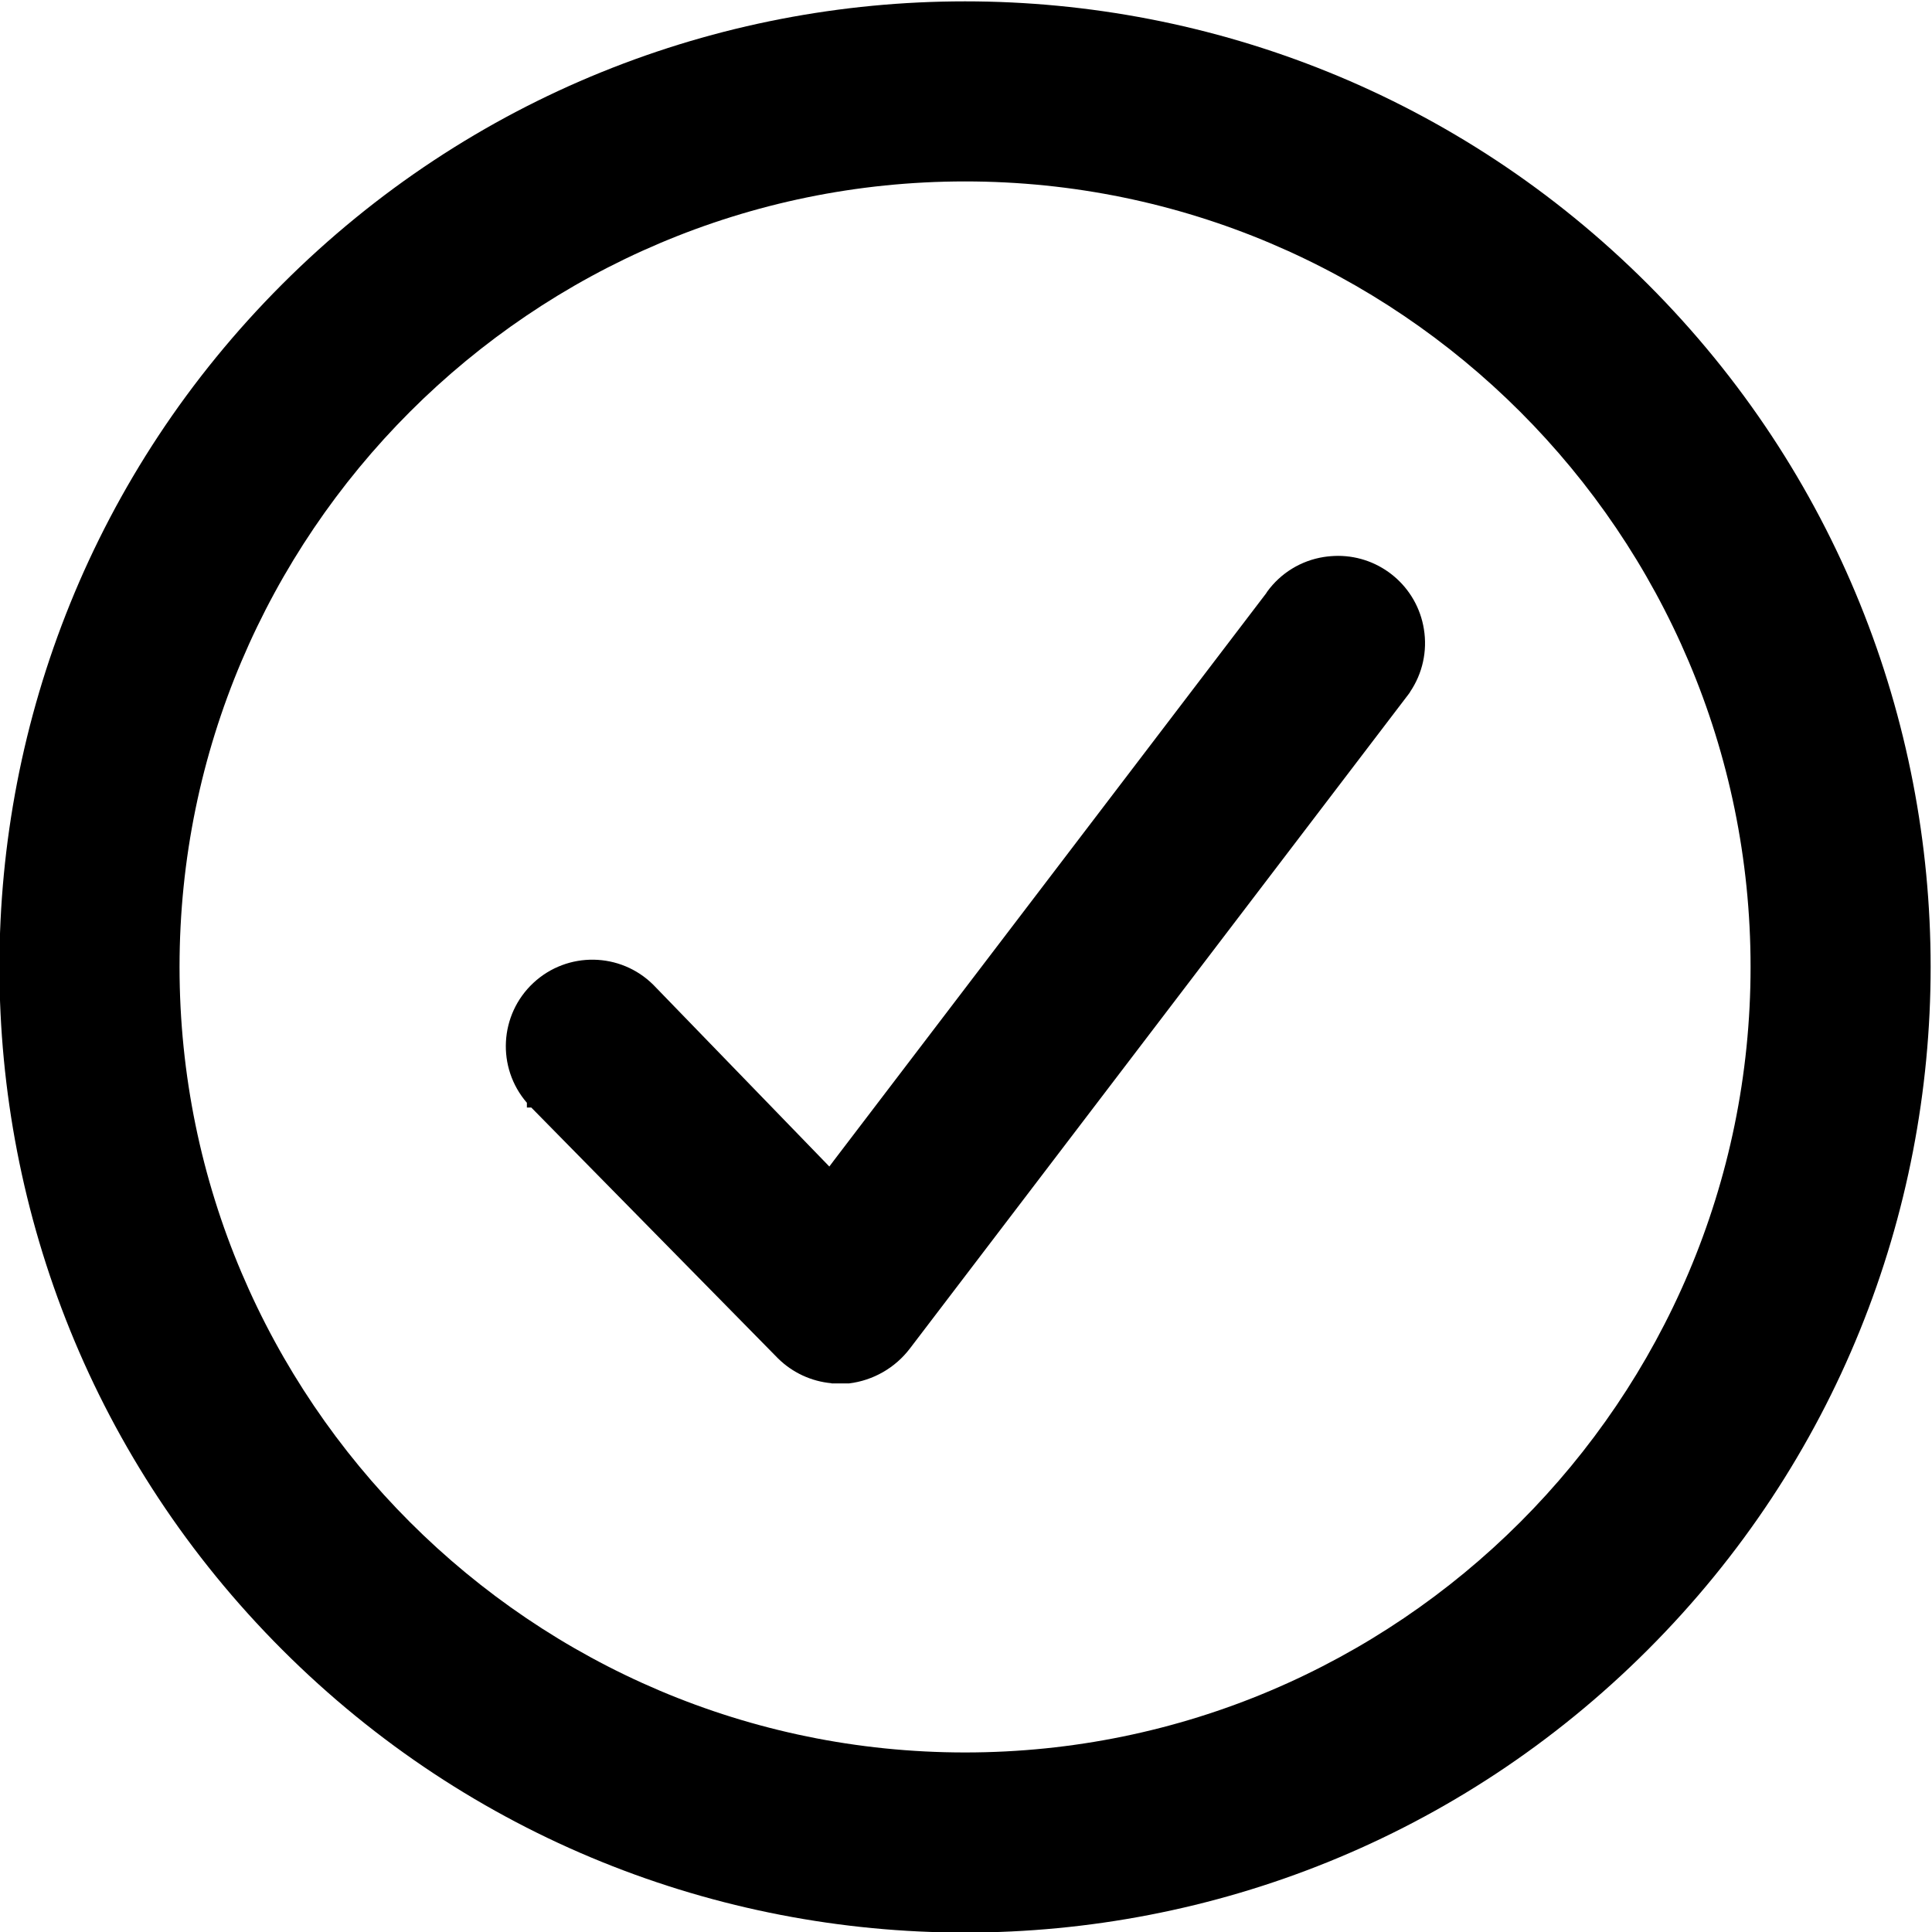
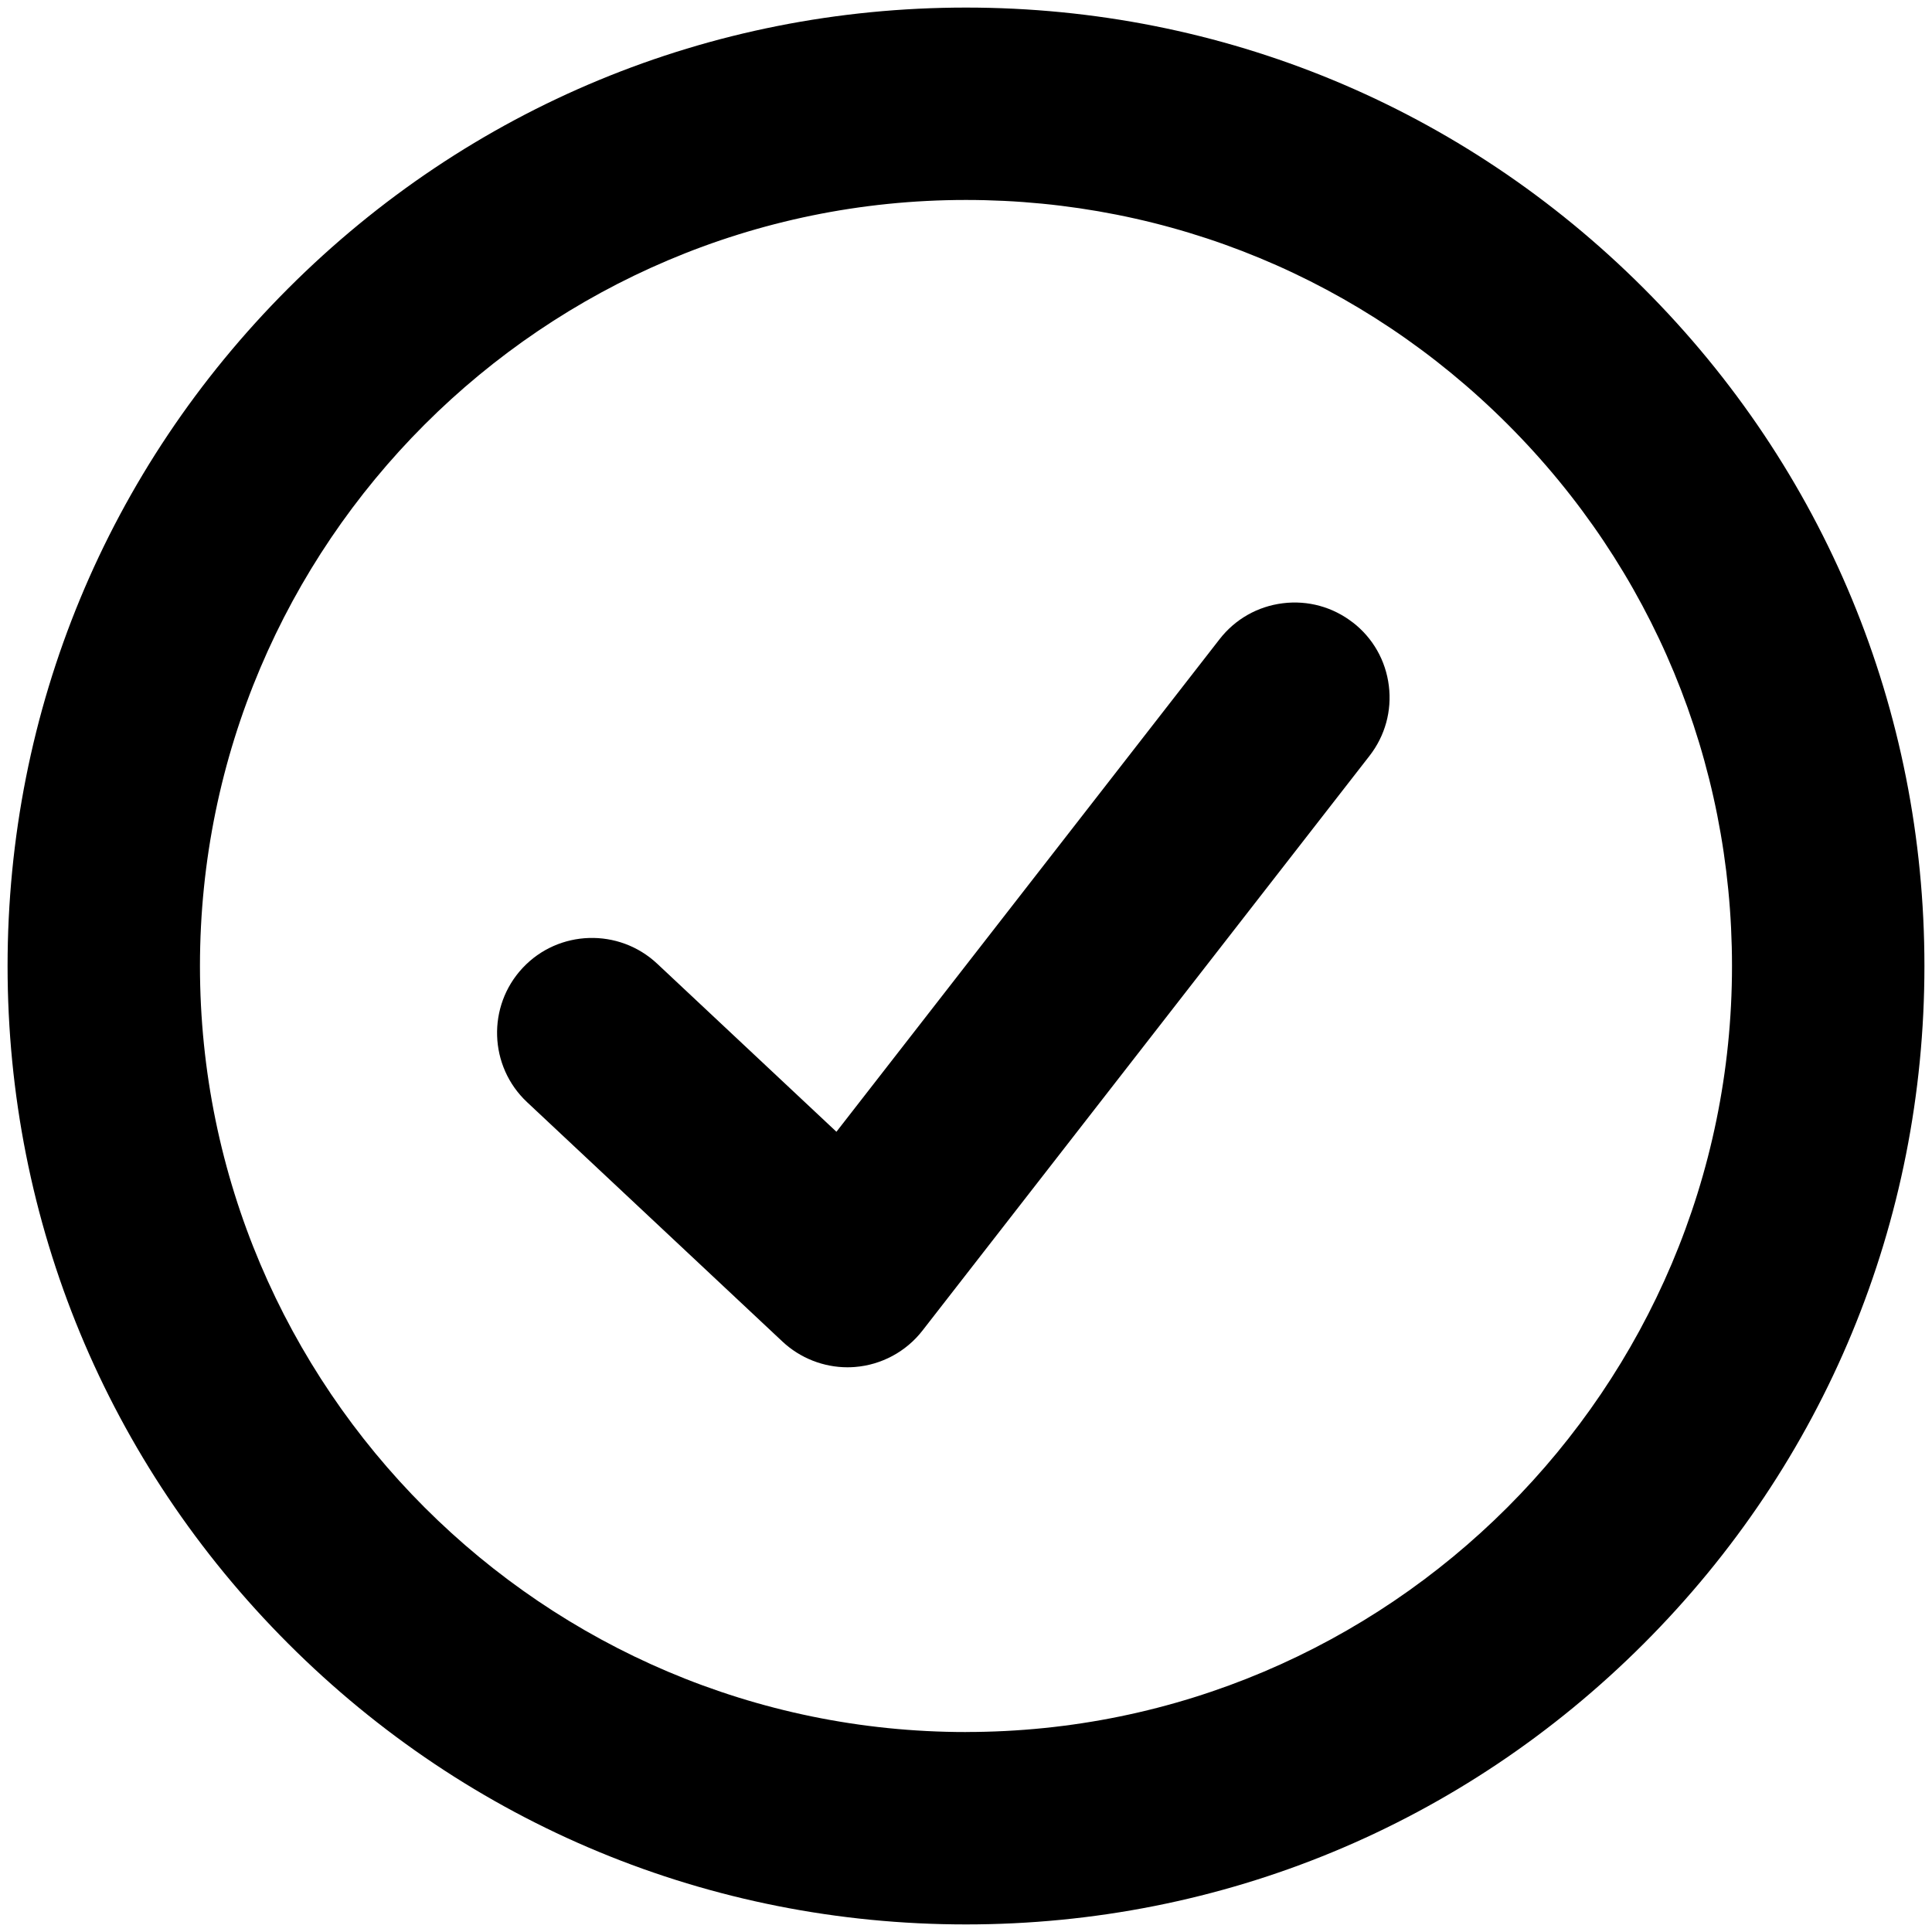
- <svg xmlns="http://www.w3.org/2000/svg" id="Layer_1" data-name="Layer 1" viewBox="0 0 512 512">
-   <path d="M377.35,166.74a23.06,23.06,0,0,0-22.79-19.43,26.21,26.21,0,0,0-3.75.3,22.91,22.91,0,0,0-15,9.2l-.27.43L221,307.52l-1.22,1.62L173.15,261a22.93,22.93,0,0,0-33.52,31.25l0,1.25h1.16L206.19,360a23.16,23.16,0,0,0,14.16,6.57v.05l1.27,0,.67,0,2.58,0H225a23.92,23.92,0,0,0,16.17-9.3L373.26,184l.41-.57v-.05a23,23,0,0,0,3.68-16.64Z" />
-   <path d="M436.69,75.31A255.89,255.89,0,1,0,74.8,437.2,255.89,255.89,0,1,0,436.69,75.31ZM255.75,464.42C141,464.42,47.58,371,47.58,256.25S141,48.08,255.75,48.08s208.17,93.39,208.17,208.17S370.53,464.42,255.75,464.42Z" />
+ <svg xmlns="http://www.w3.org/2000/svg" id="Layer_1" viewBox="0 0 510.24 510.24">
+   <path d="M434.1,76.14C386.29,28.33,322.73,2,255.12,2h0c-67.61,0-131.17,26.33-178.98,74.14C28.33,123.95,2,187.51,2,255.12s26.33,131.17,74.14,178.98c47.81,47.81,111.37,74.14,178.98,74.14s131.17-26.33,178.98-74.14c47.81-47.81,74.14-111.37,74.14-178.98s-26.33-131.17-74.14-178.98ZM255.12,457.43c-111.55,0-202.31-90.75-202.31-202.31S143.57,52.81,255.12,52.81c54.04,0,104.84,21.04,143.05,59.25s59.25,89.01,59.25,143.05c0,111.55-90.75,202.31-202.31,202.31Z" />
+   <path d="M357.29,164.41c-5.29-4.11-11.86-5.92-18.51-5.09s-12.58,4.2-16.69,9.49l-101.19,130.09-47.34-44.39h0c-10.12-9.48-26.05-8.99-35.51,1.1-9.46,10.09-8.95,26,1.14,35.46l67.47,63.25c4.66,4.36,10.83,6.78,17.17,6.78,.65,0,1.3-.03,1.96-.08,7.01-.55,13.51-4.05,17.83-9.61l118.08-151.81c4.11-5.29,5.92-11.87,5.09-18.51-.83-6.65-4.2-12.58-9.49-16.69Z" />
</svg>
